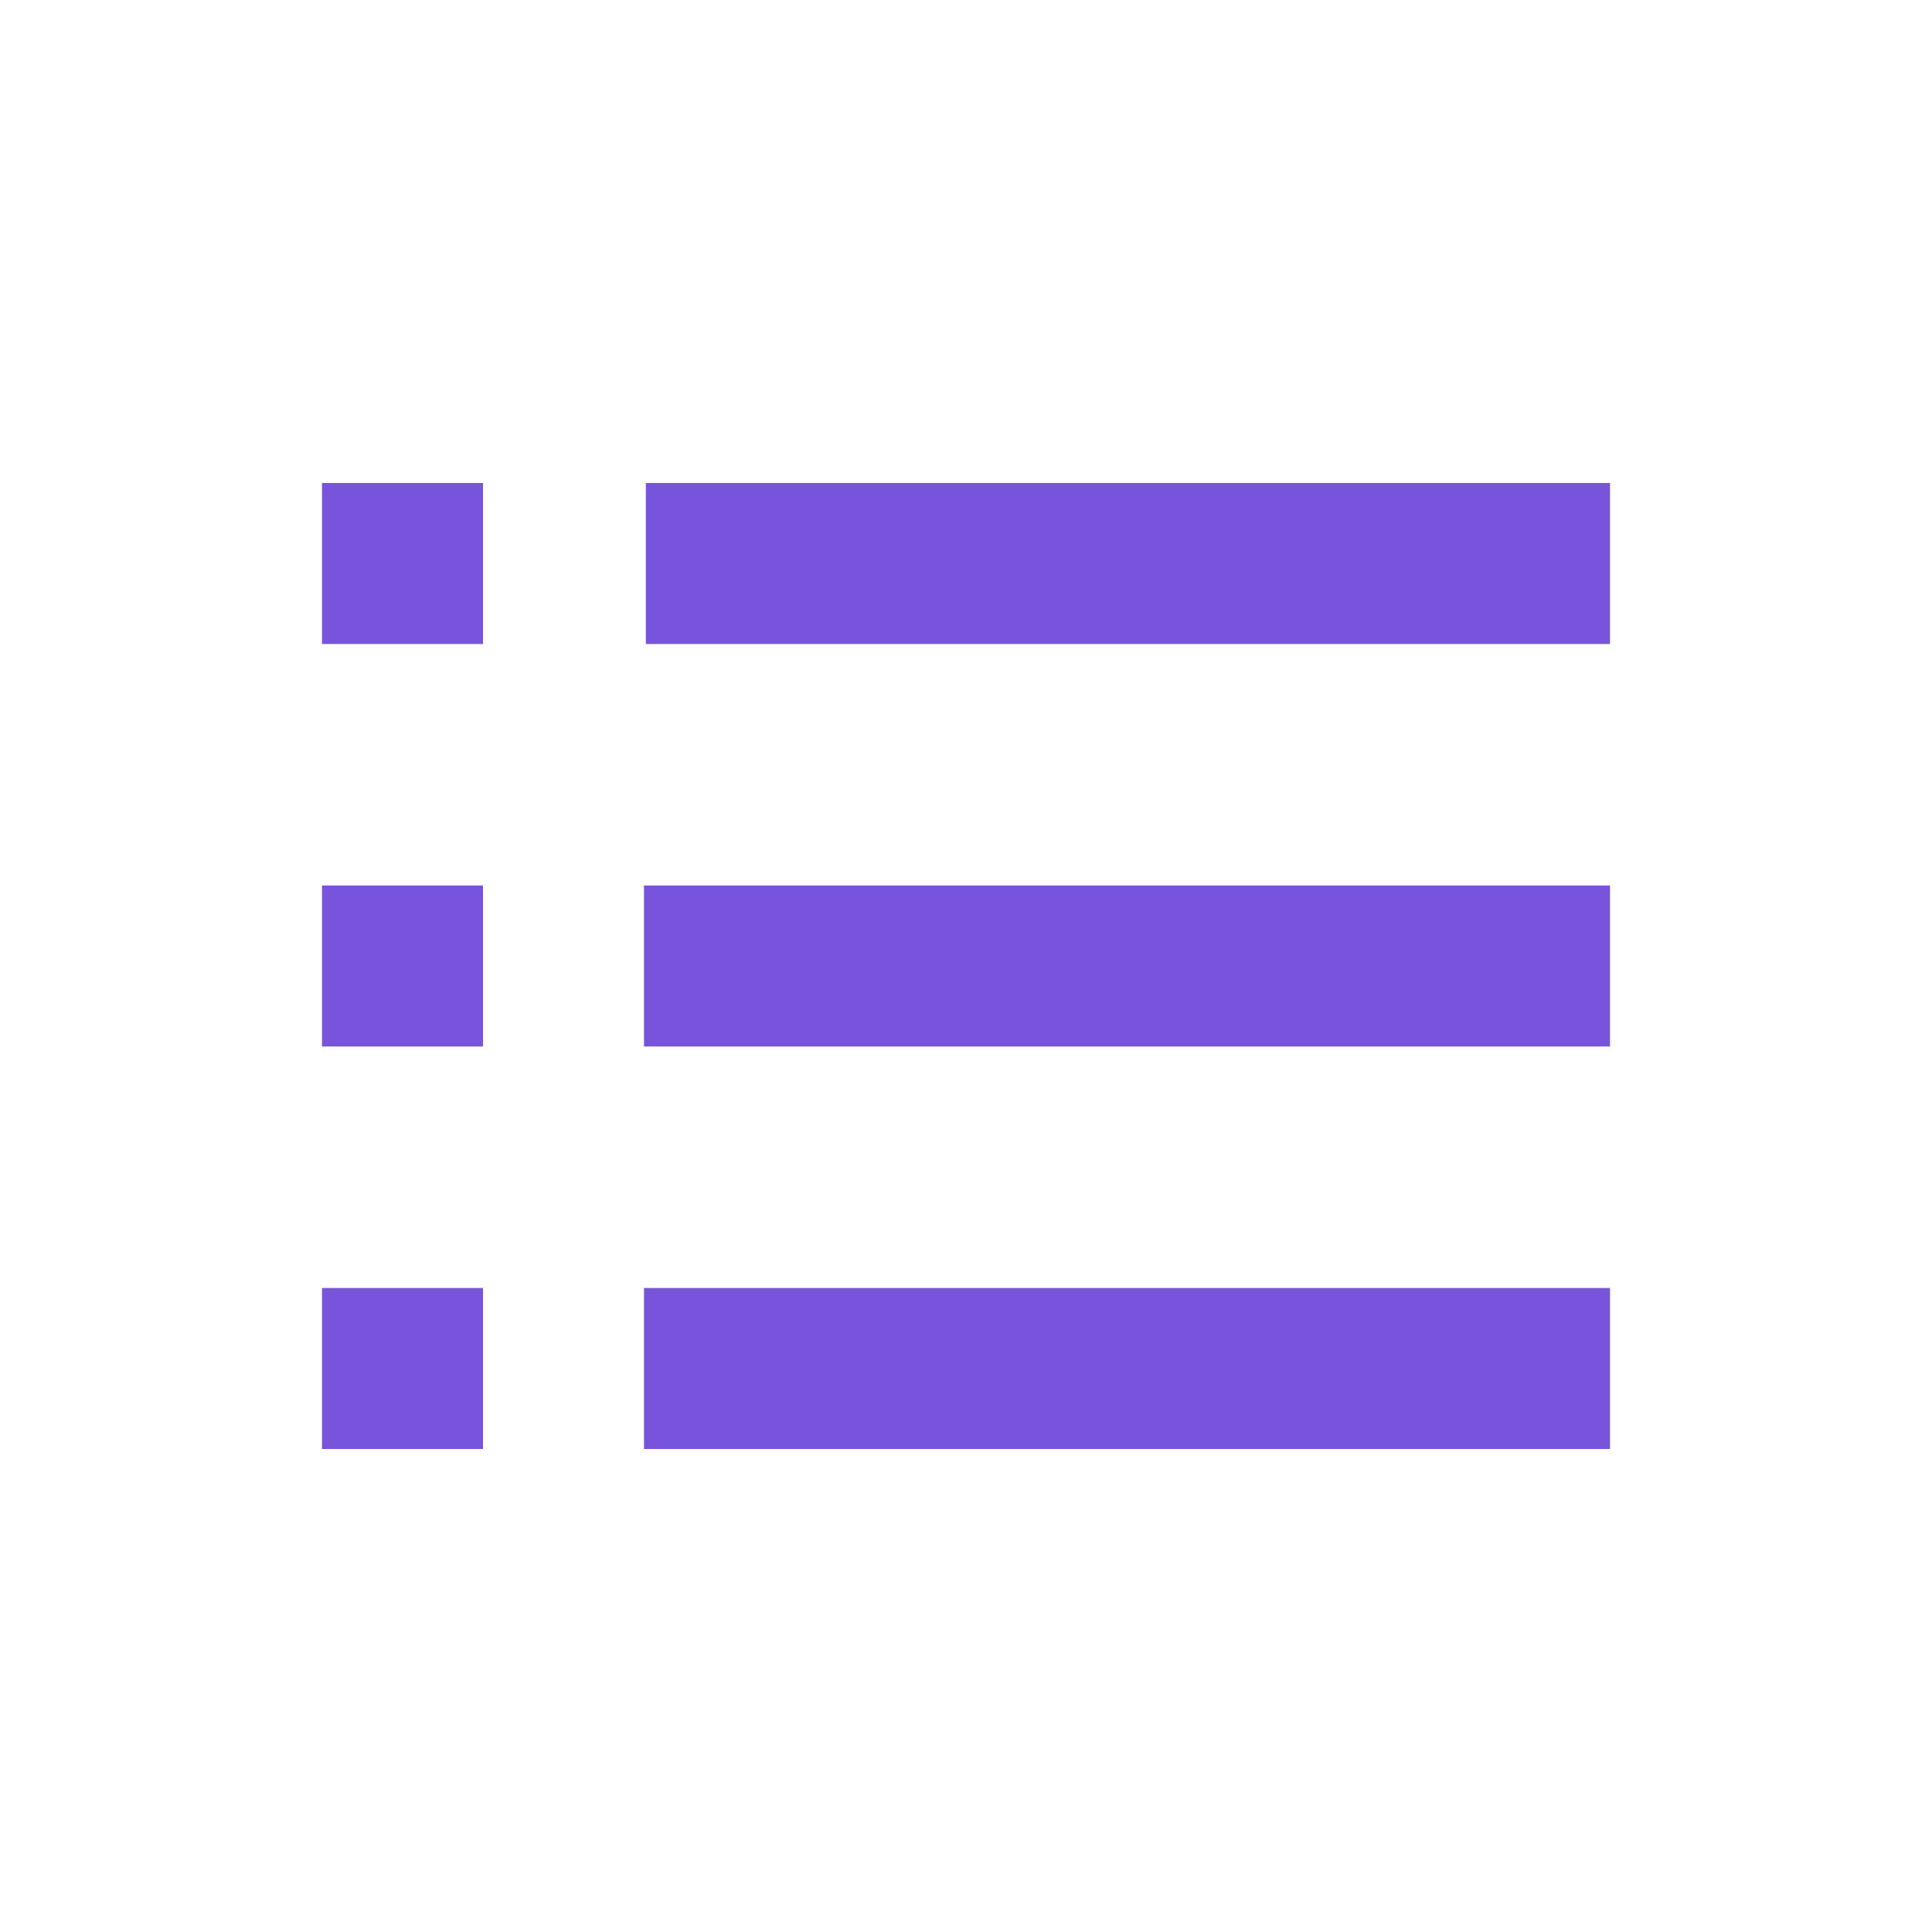
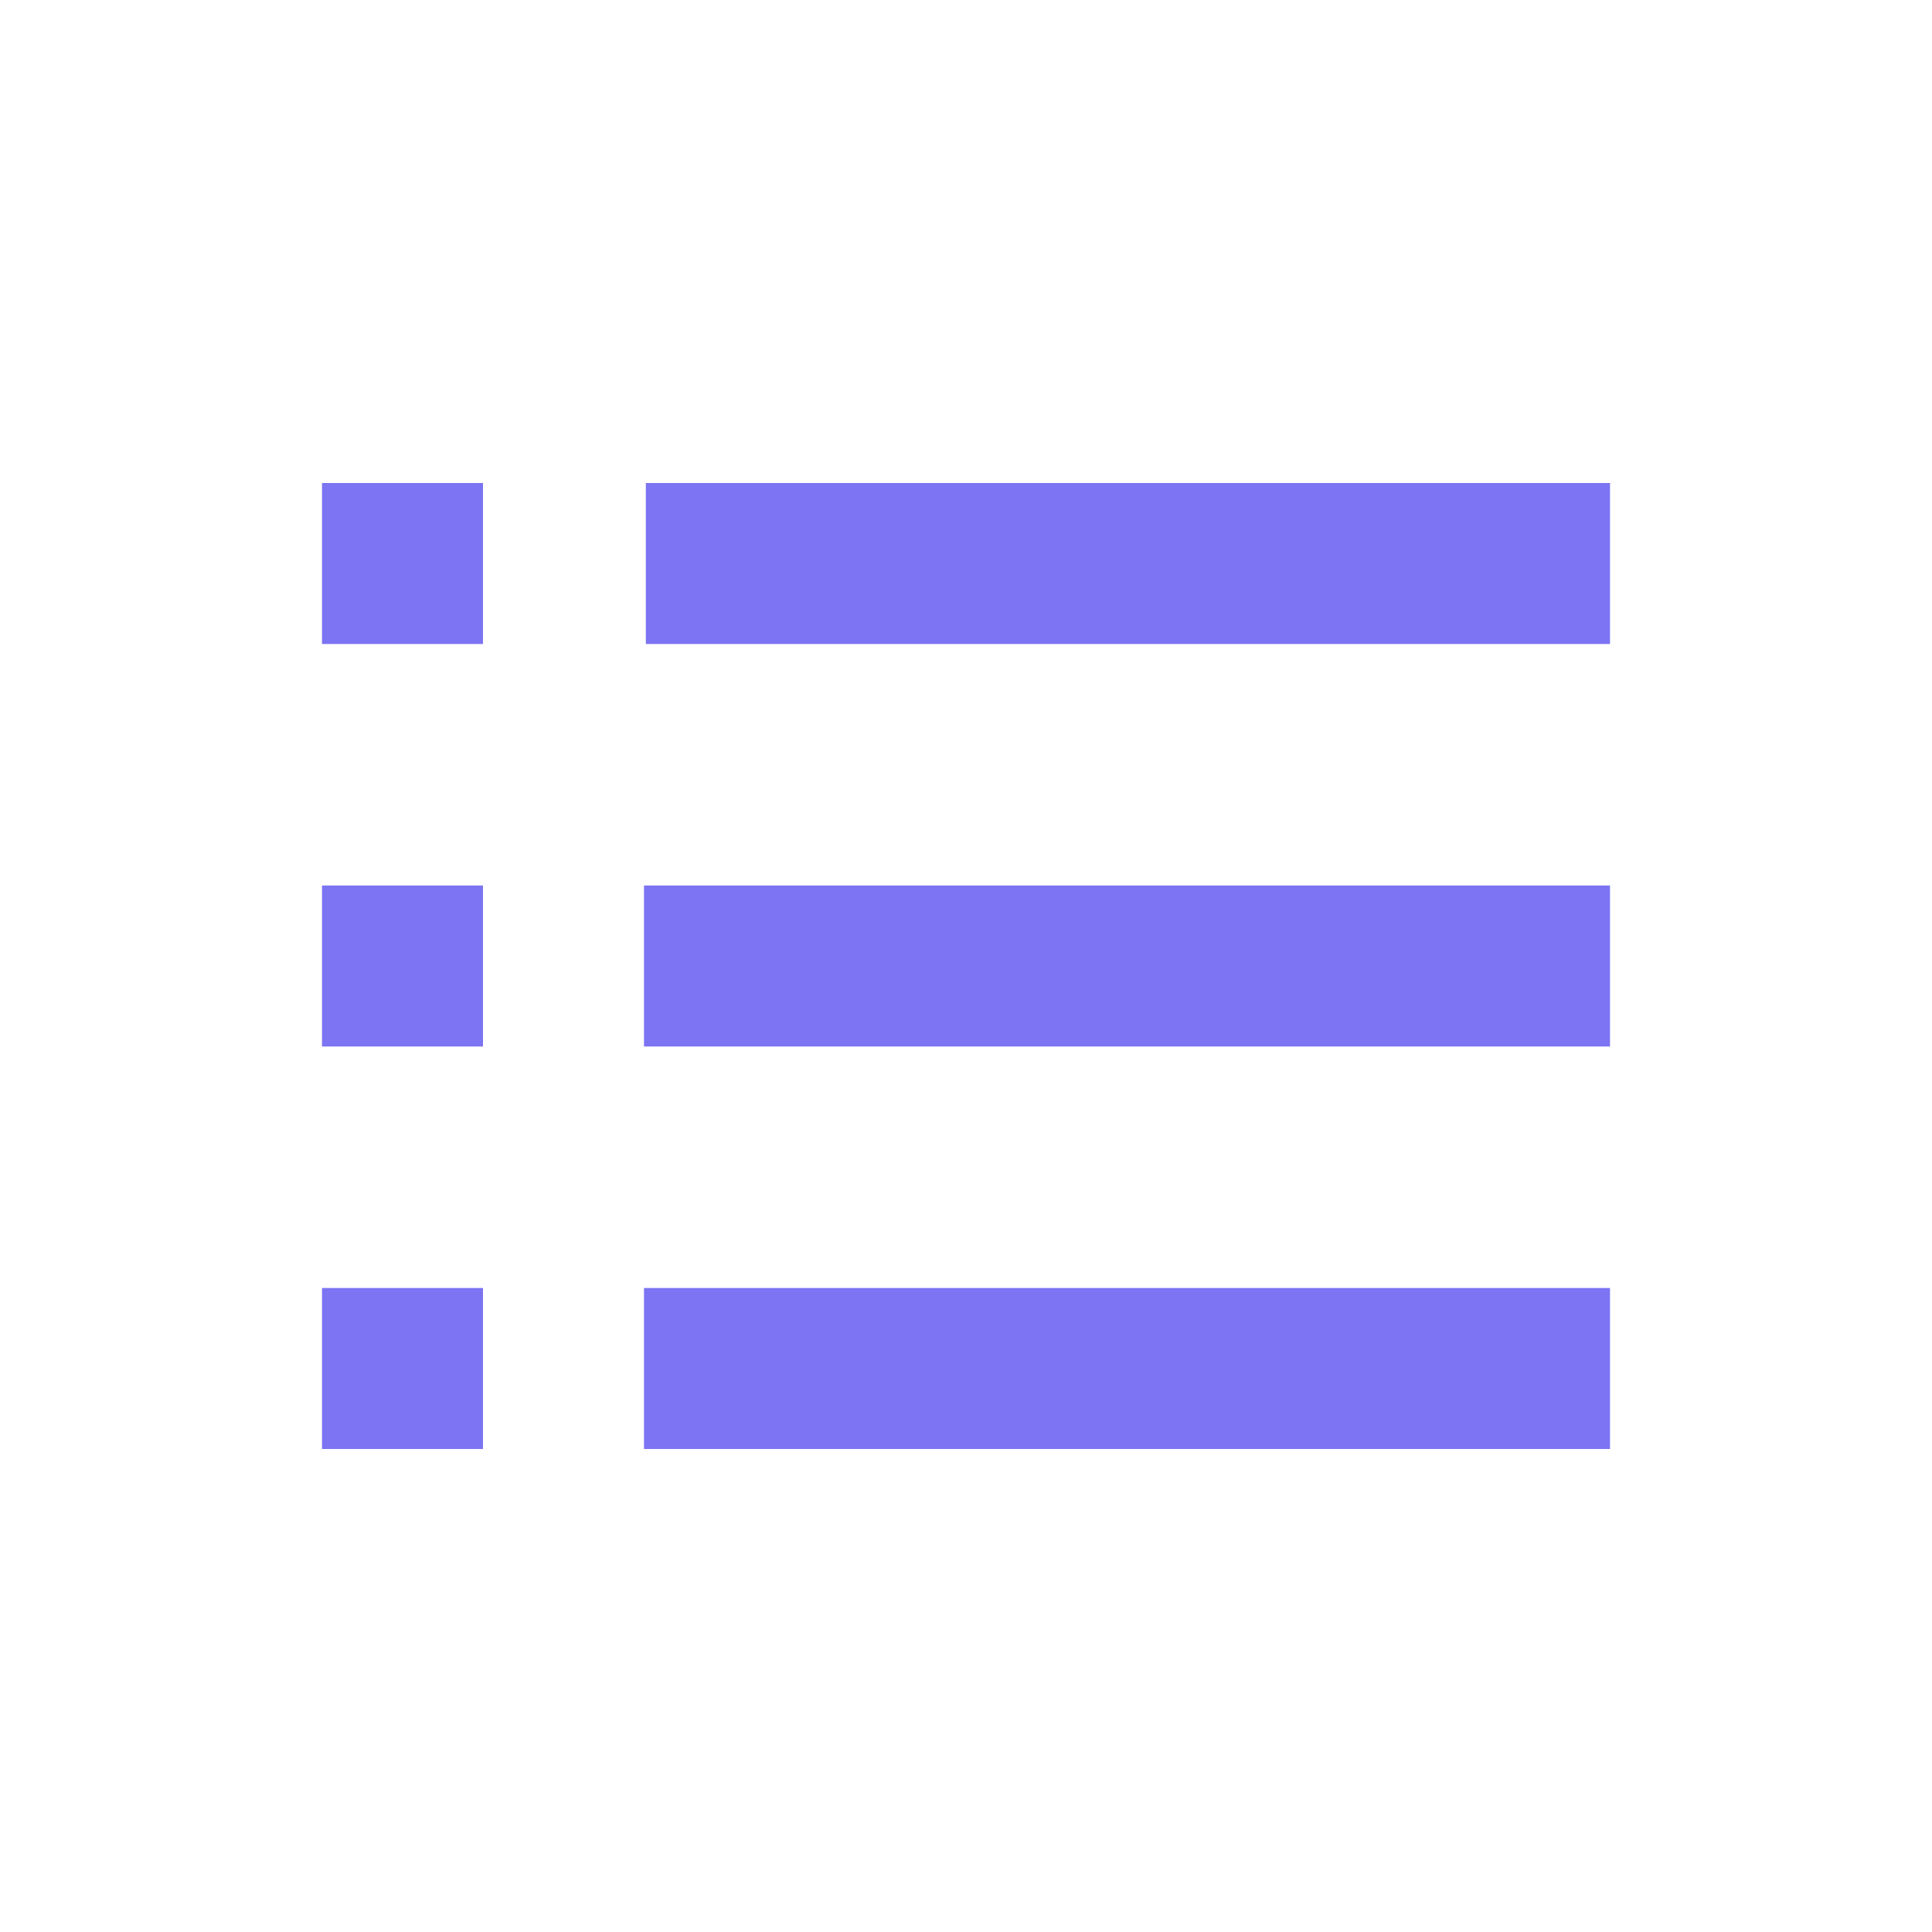
<svg xmlns="http://www.w3.org/2000/svg" width="24" height="24" viewBox="0 0 24 24">
-   <path d="M4 6H6V8H4zM4 11H6V13H4zM4 16H6V18H4zM20 8L20 6 18.8 6 9.2 6 8.023 6 8.023 8 9.2 8 18.8 8zM8 11H20V13H8zM8 16H20V18H8z" fill="#7754DB" />
+   <path d="M4 6H6V8H4zM4 11H6V13H4zM4 16H6V18H4zM20 8L20 6 18.8 6 9.2 6 8.023 6 8.023 8 9.2 8 18.8 8zM8 11H20V13H8zM8 16H20V18H8z" fill="#7C74F2" />
</svg>
